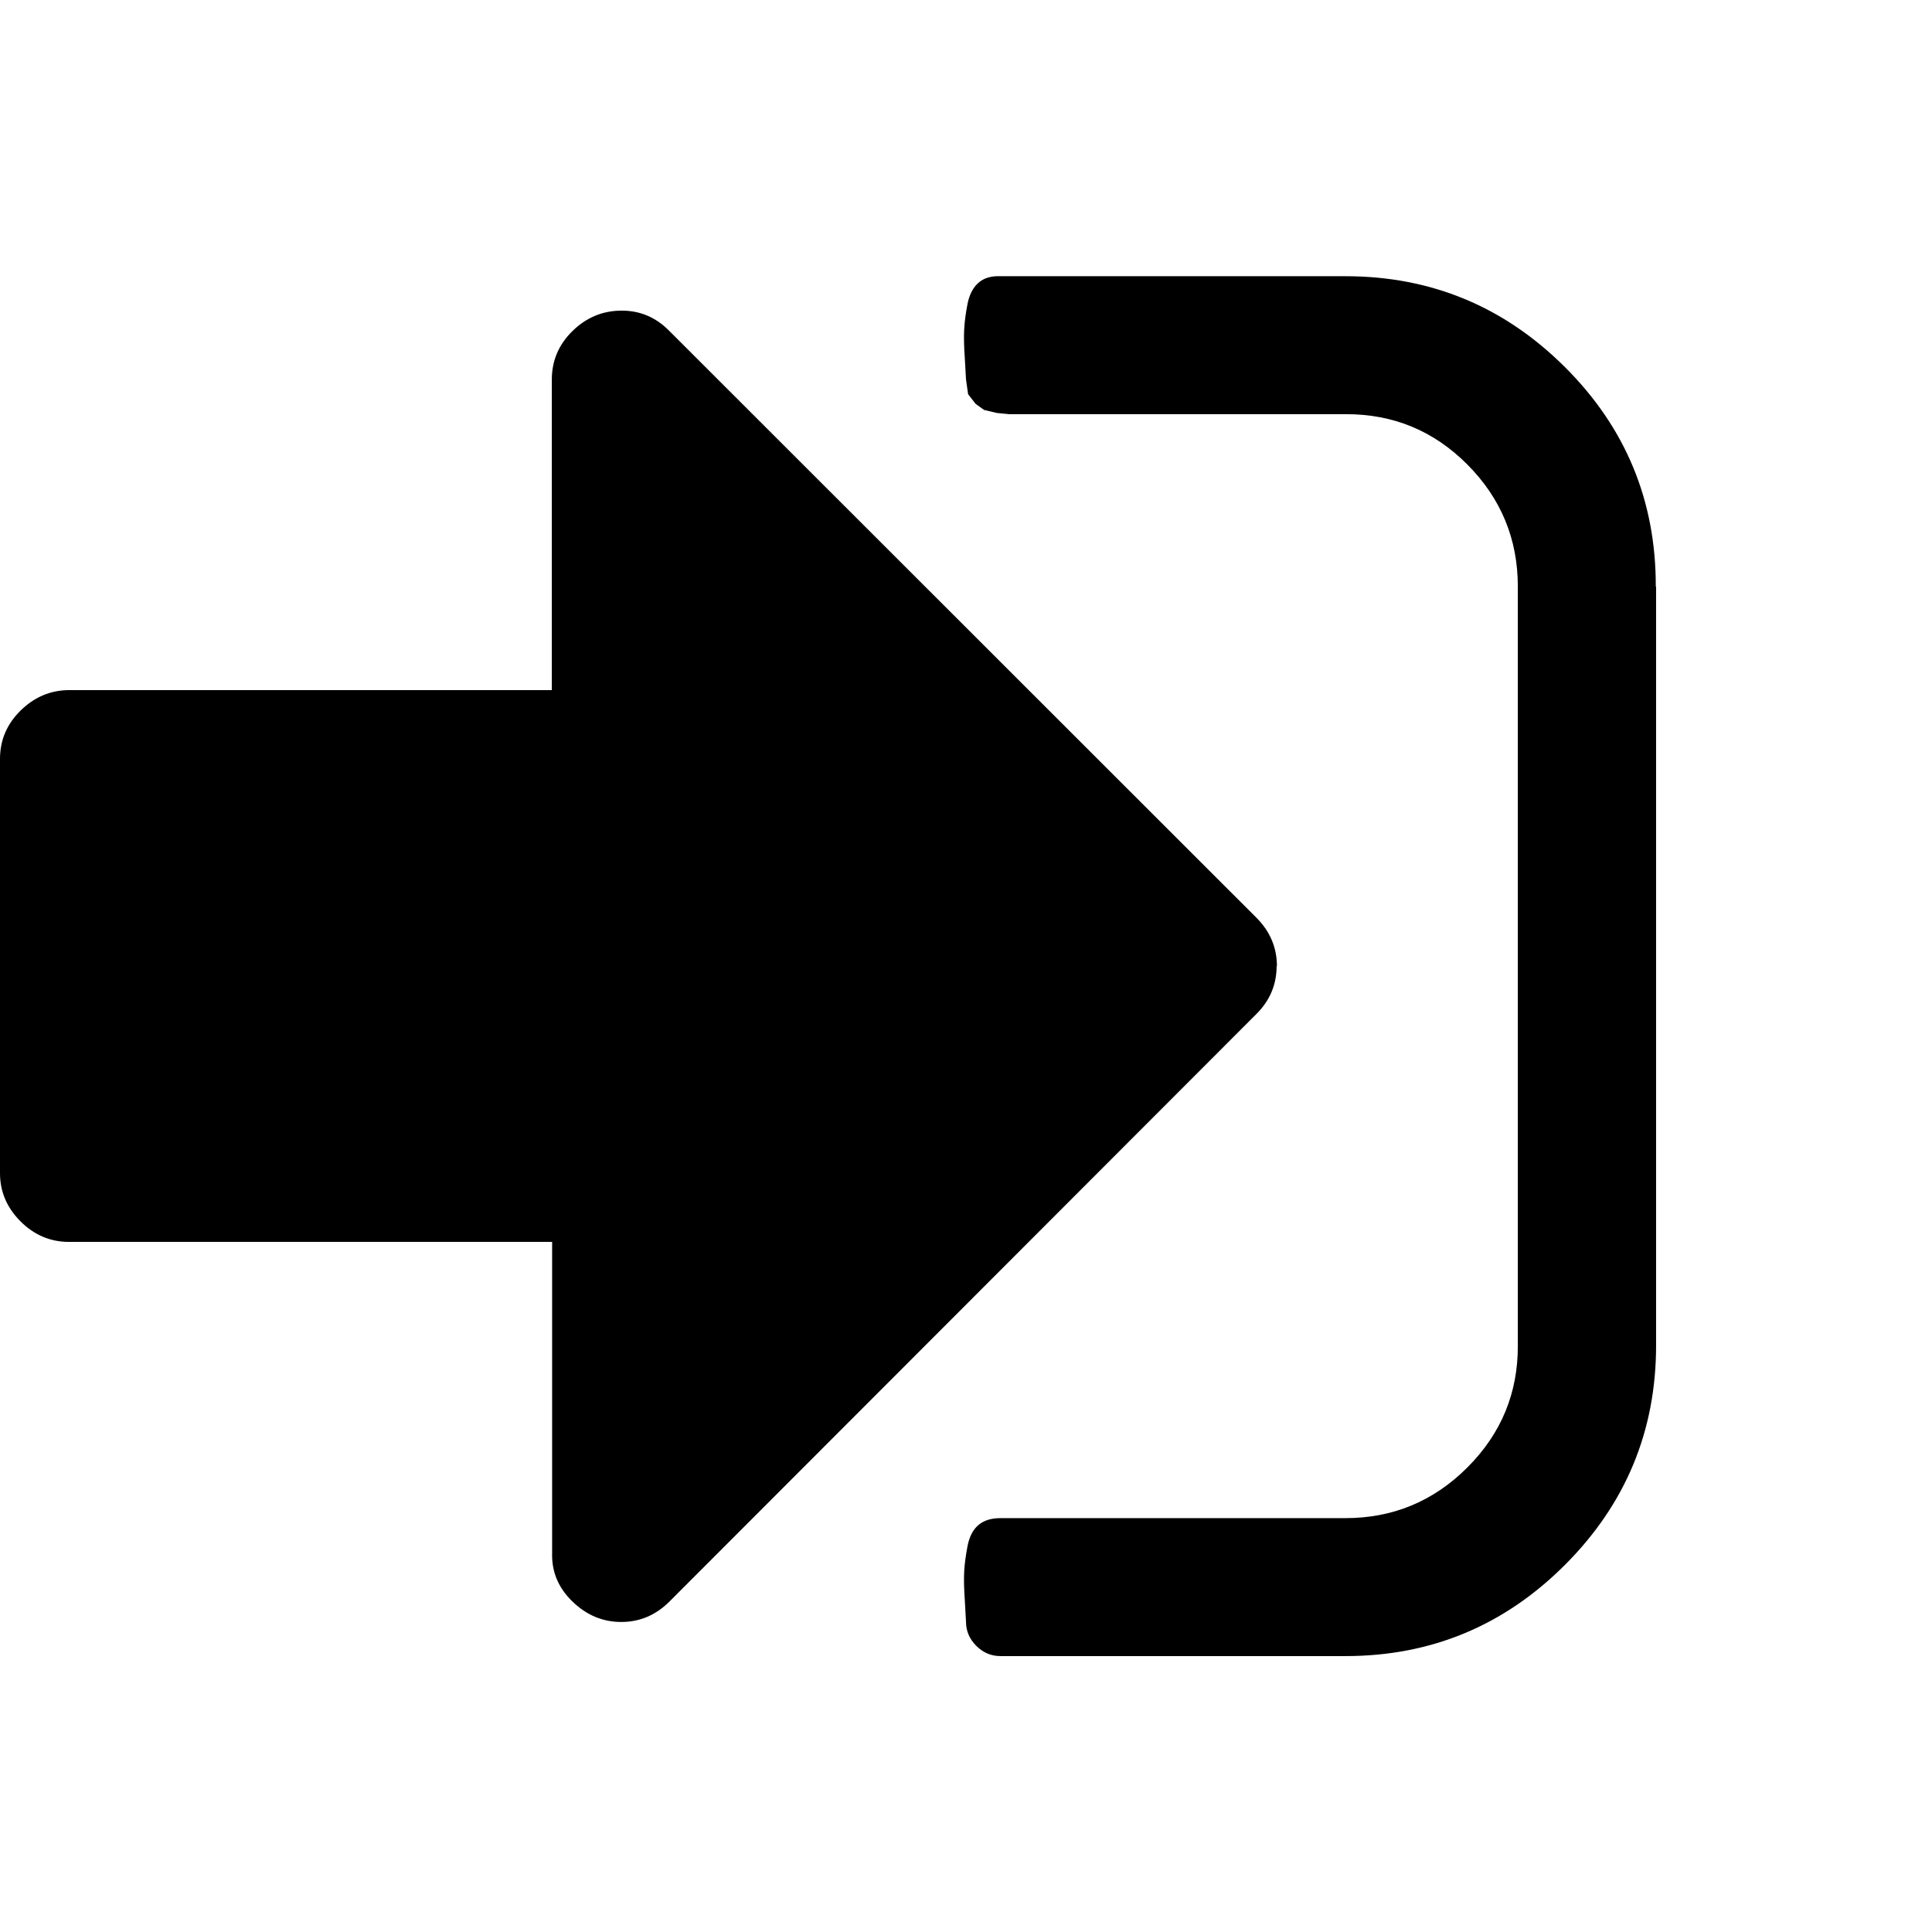
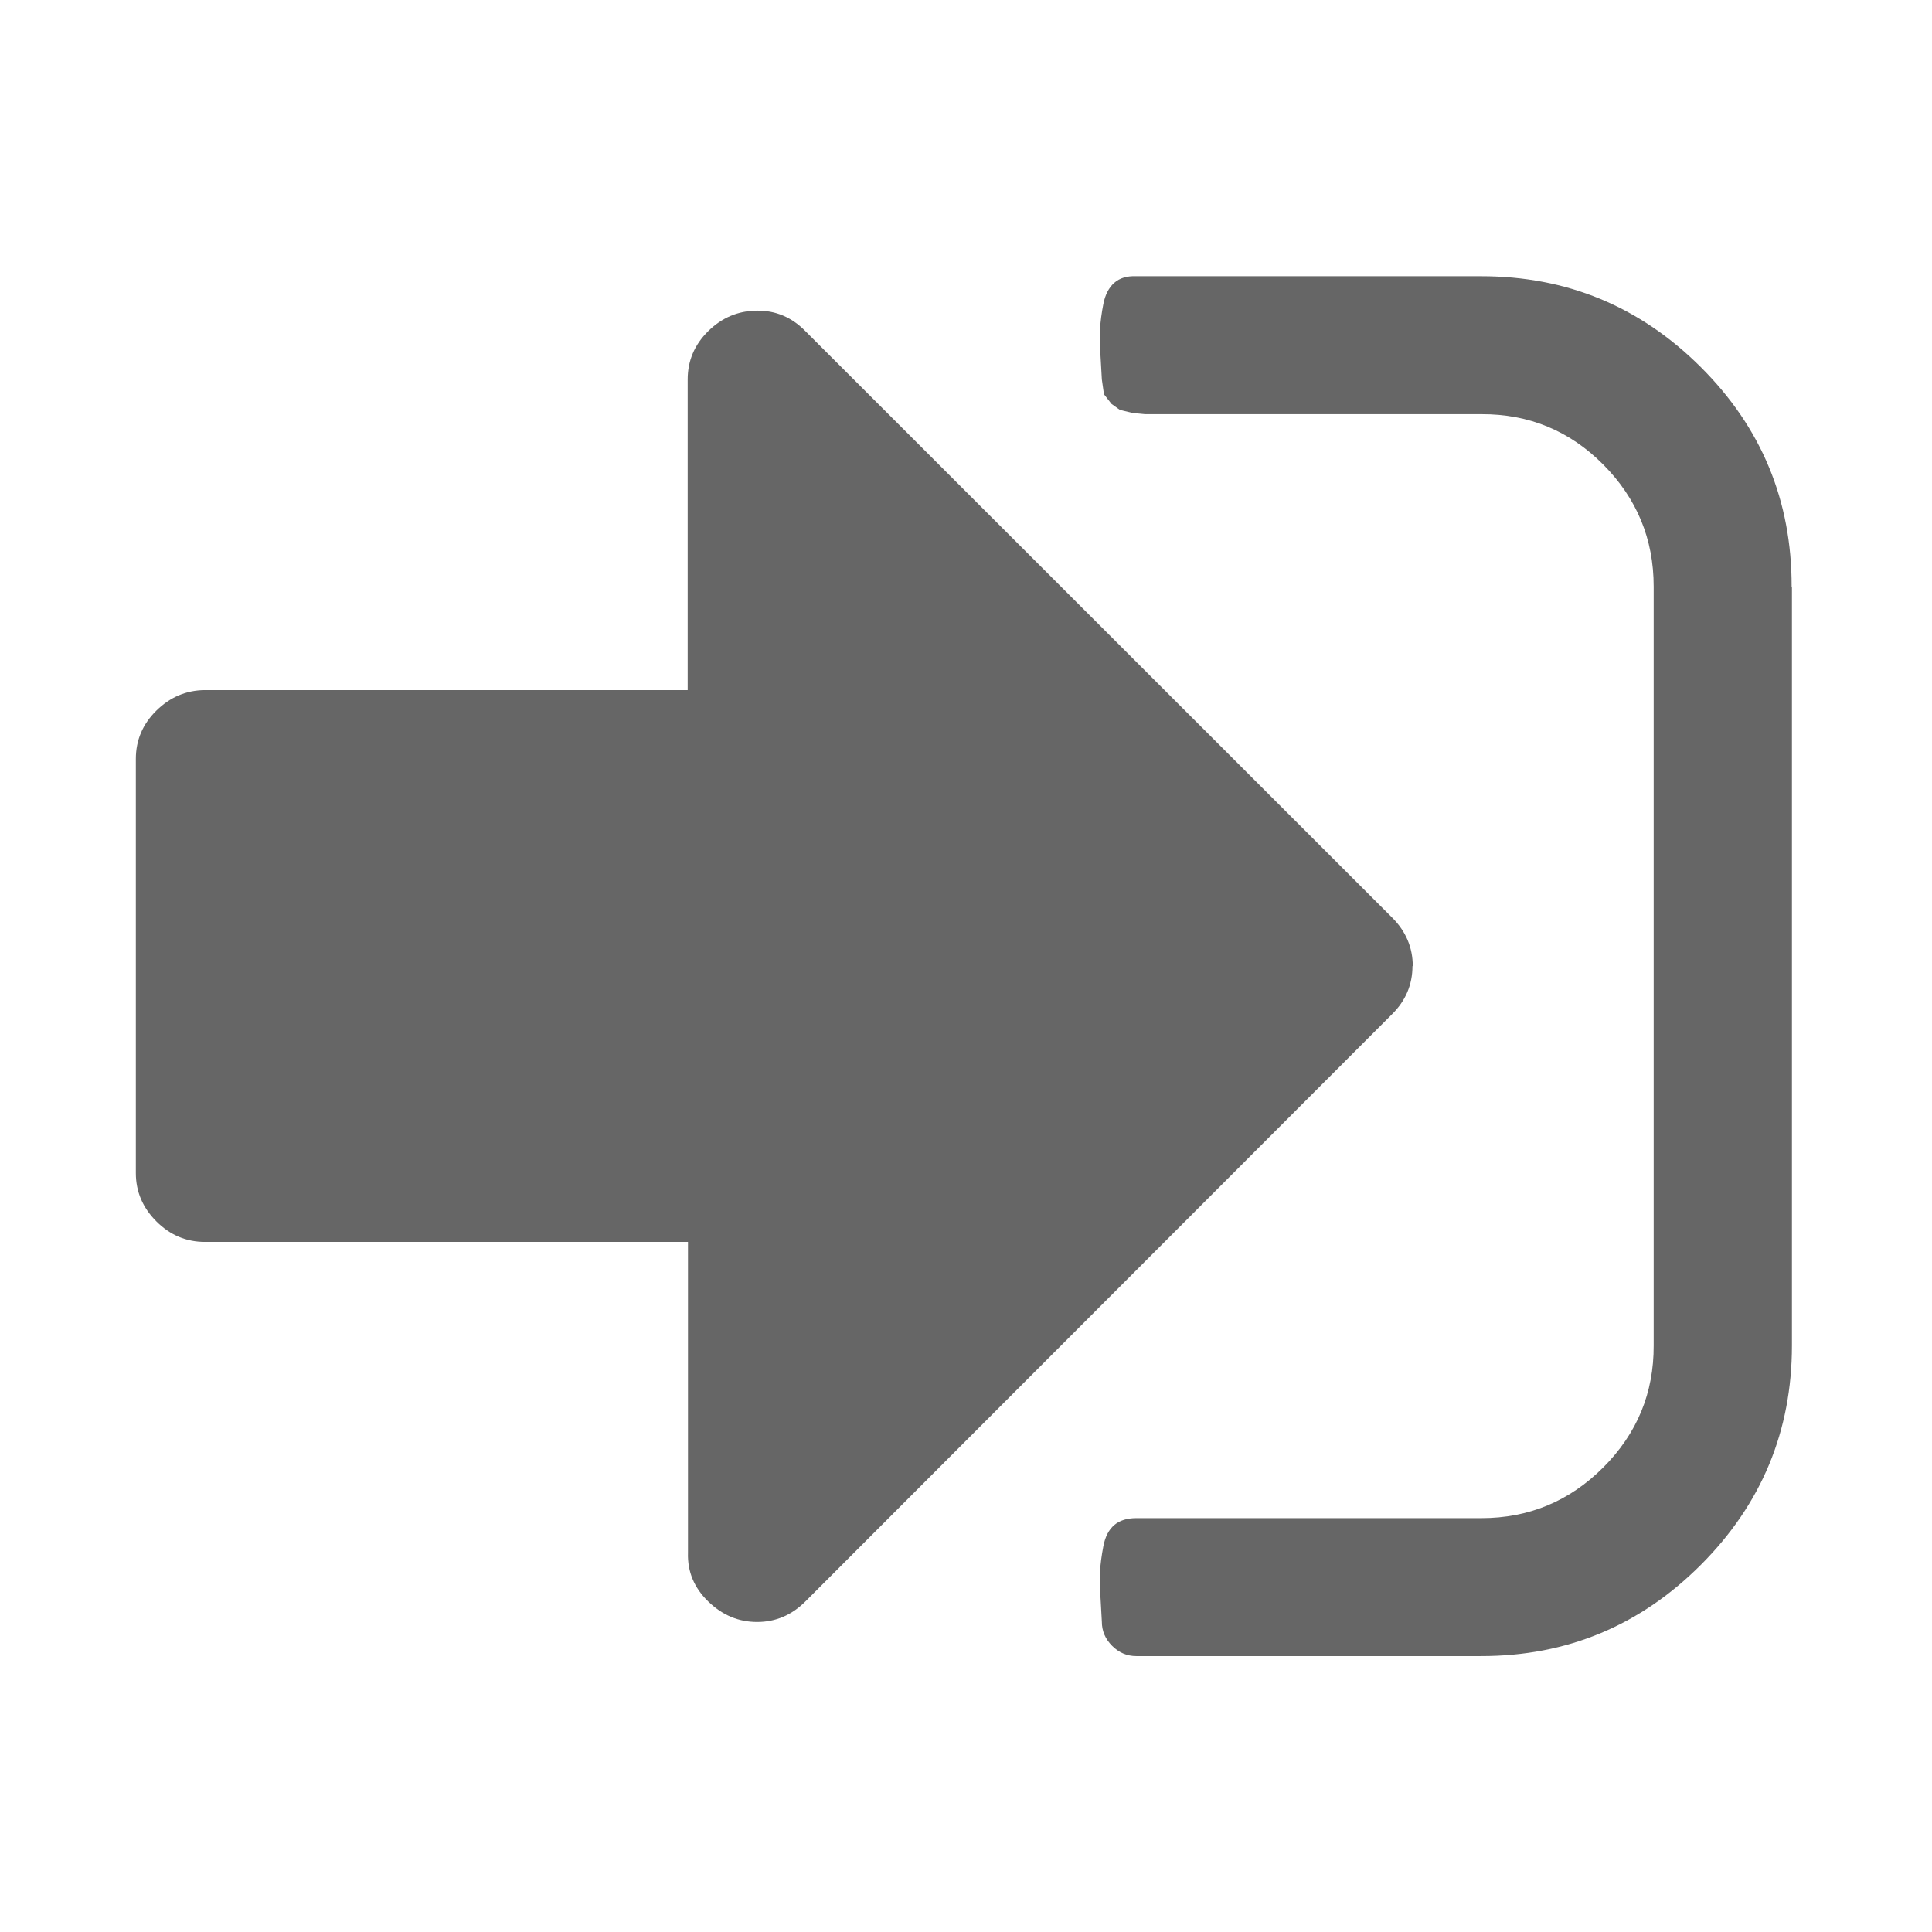
- <svg xmlns="http://www.w3.org/2000/svg" id="signin" width="64" height="64">
+ <svg xmlns="http://www.w3.org/2000/svg" id="signin" fill="#666666" width="16" height="16" viewBox="0 0 55 64">
  <path d="M42.29 32q0 .93-.68 1.6L22.18 53.05q-.68.68-1.6.68t-1.62-.68-.67-1.61V41.14h-16q-.93 0-1.61-.68T0 38.86V25.14q0-.93.68-1.6t1.6-.68h16V12.57q0-.93.68-1.6t1.61-.68 1.6.67L41.62 30.4q.68.68.68 1.61zm12.57-12.57v25.14q0 4.25-3.02 7.27t-7.27 3.02H33.14q-.46 0-.8-.34t-.34-.8l-.04-.72q-.04-.57-.02-.94t.11-.84.36-.7.73-.23h11.43q2.36 0 4.04-1.68t1.67-4.04V19.43q0-2.36-1.67-4.04t-4.04-1.67H33.43l-.41-.04-.42-.1-.28-.2-.25-.32-.07-.49-.04-.71q-.04-.57-.02-.95t.11-.84.36-.7.73-.22h11.43q4.25 0 7.27 3.01t3.01 7.27z" />
</svg>
